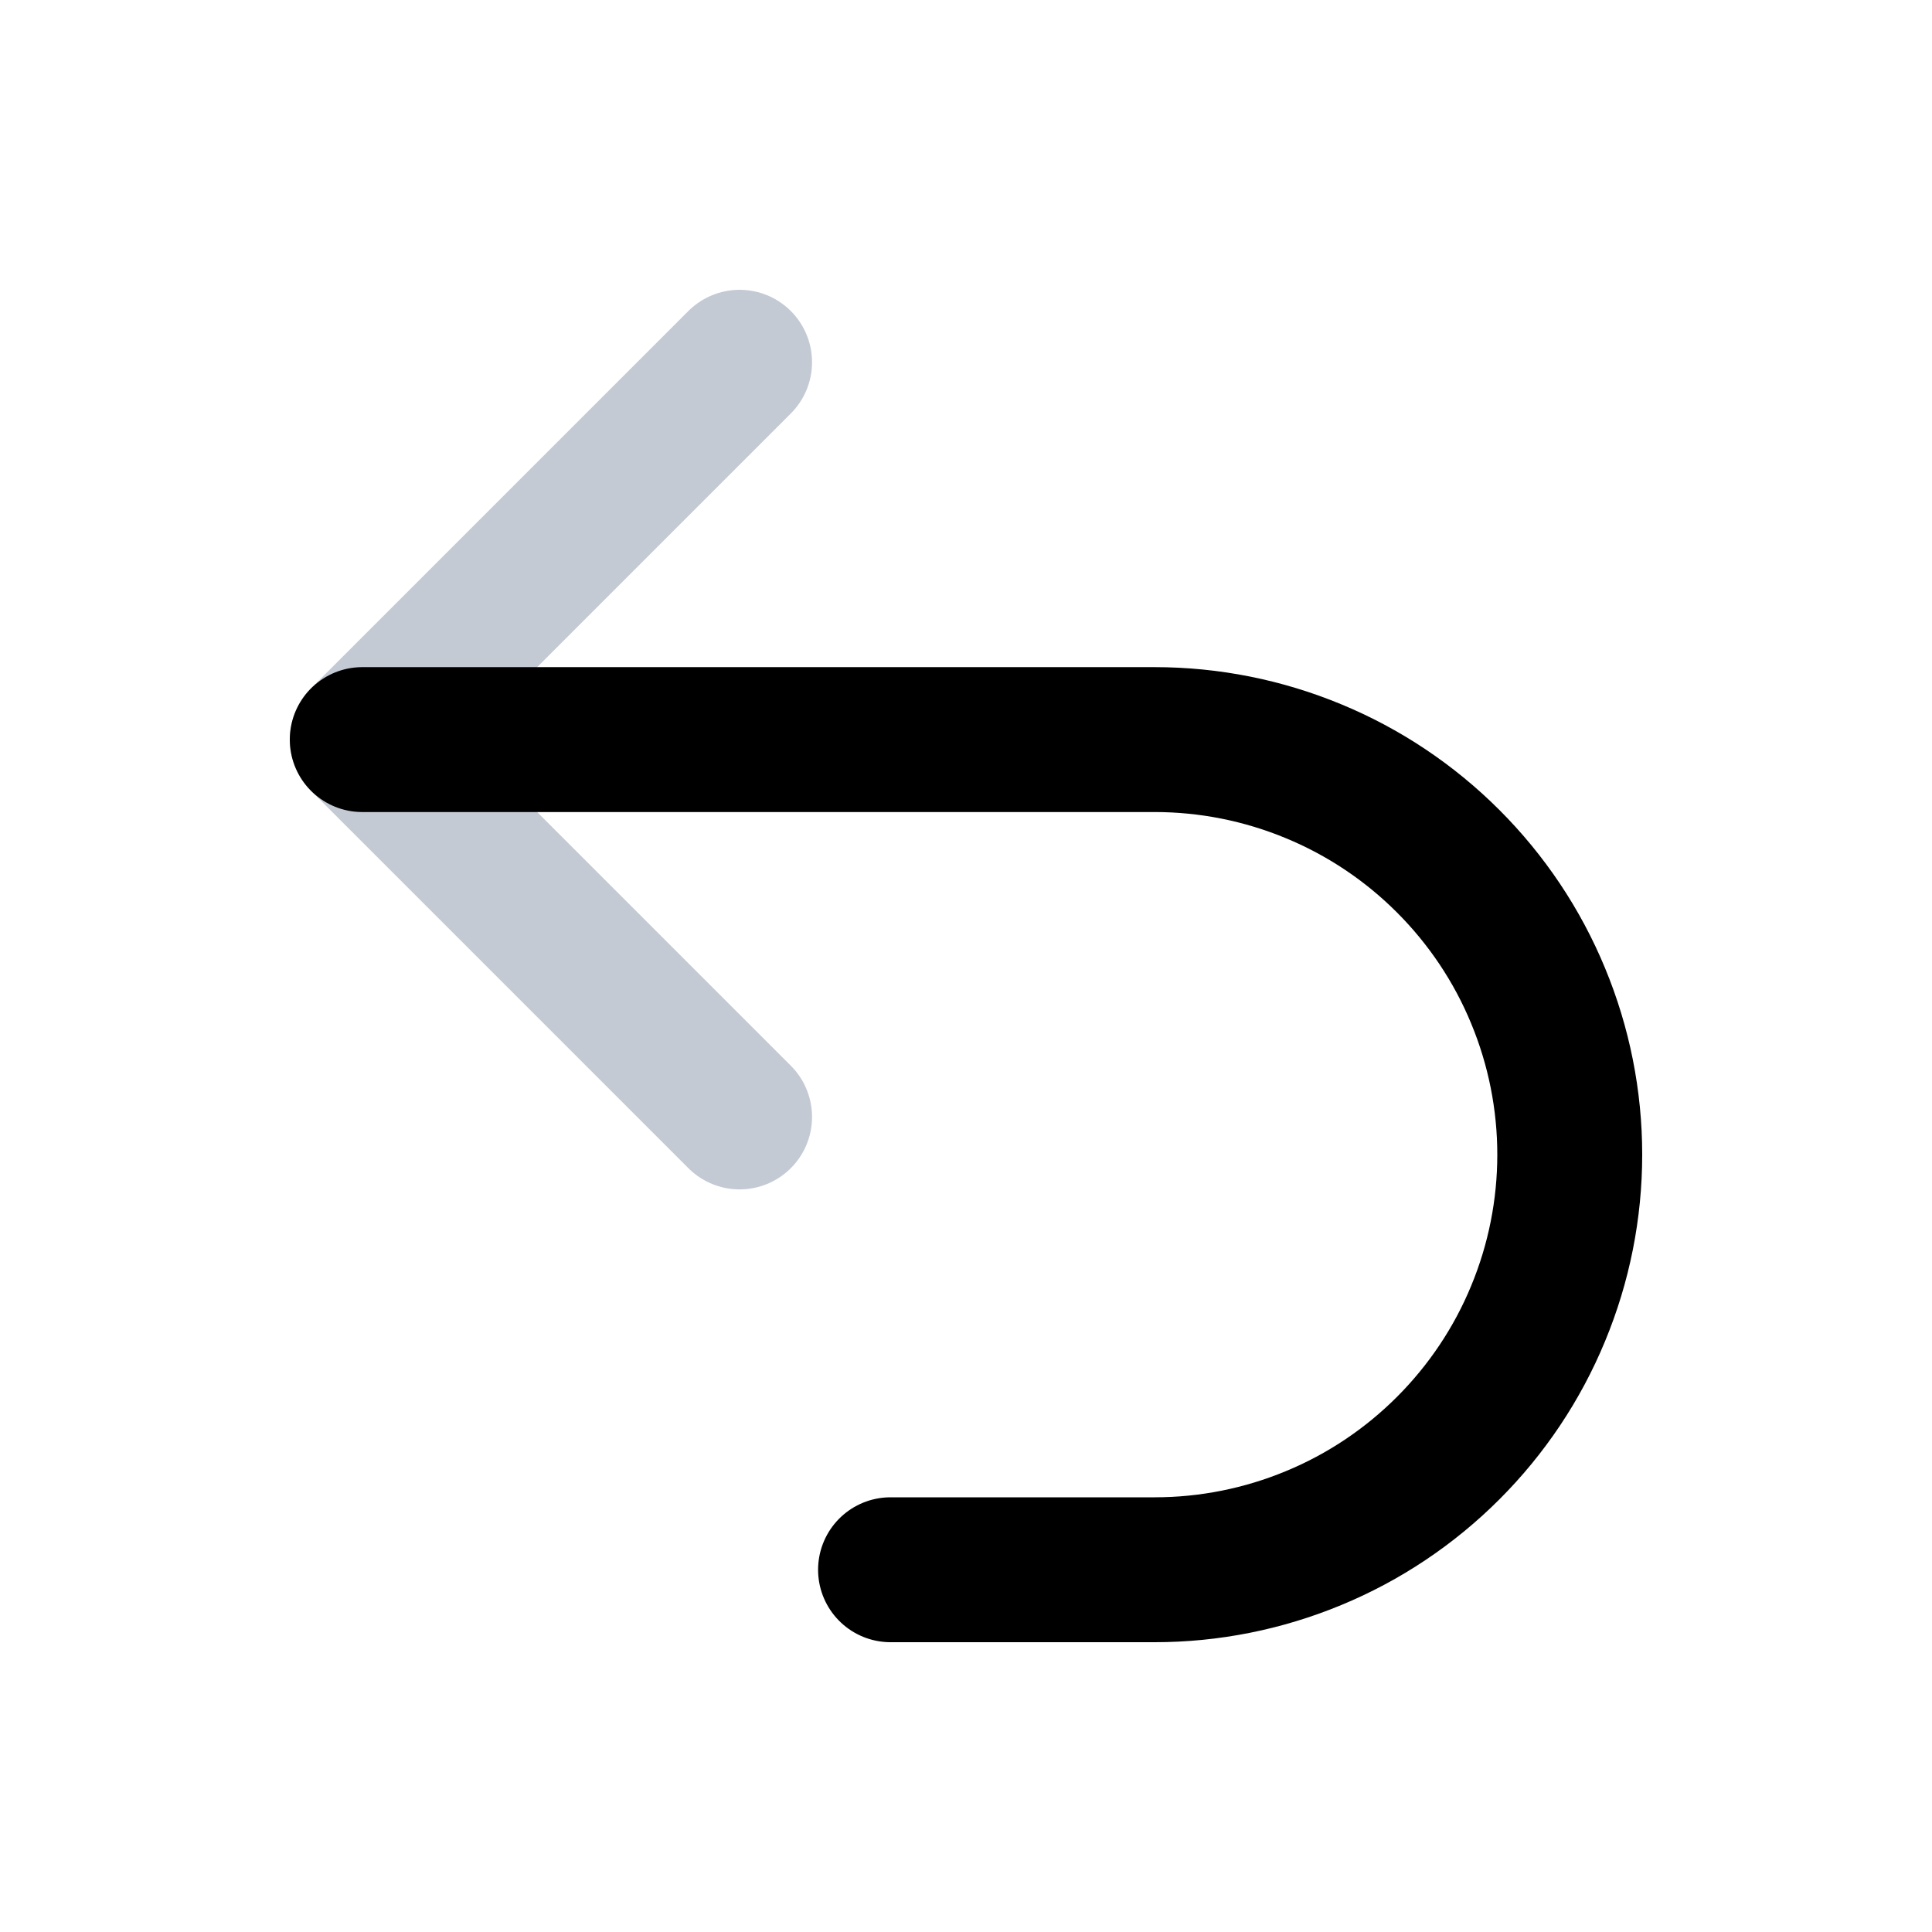
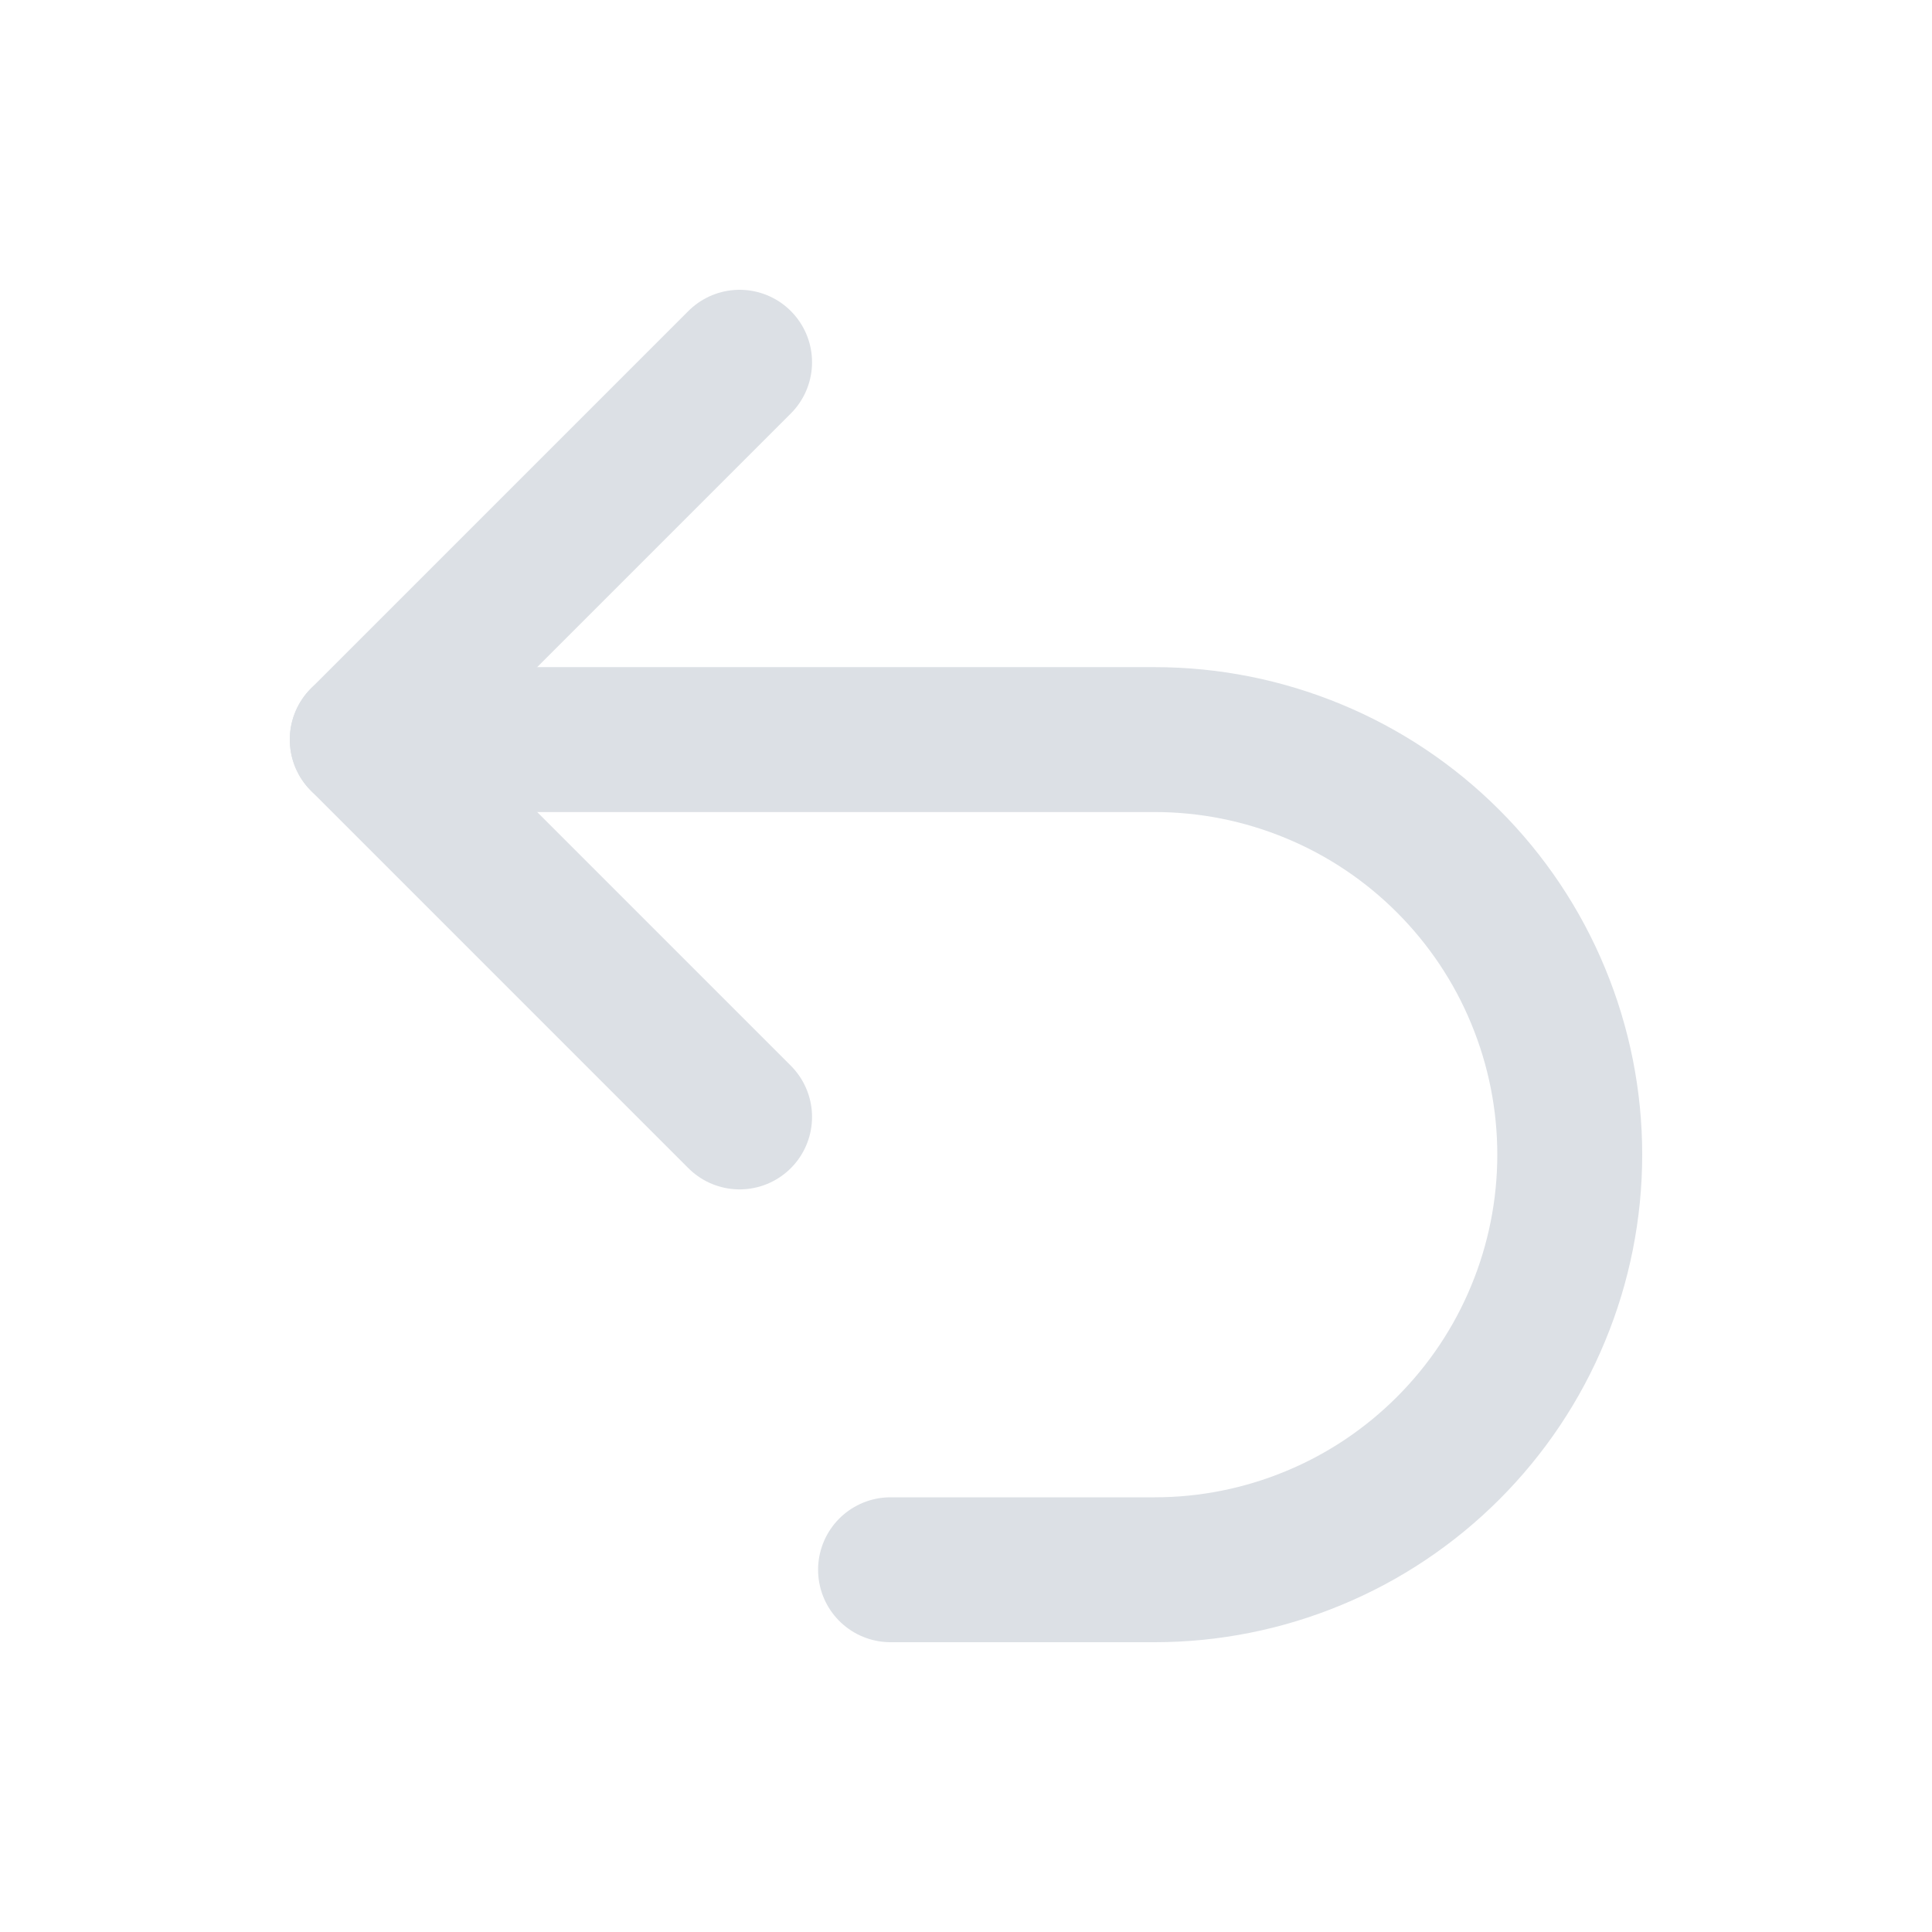
<svg xmlns="http://www.w3.org/2000/svg" width="16" height="16" viewBox="0 0 16 16" fill="none">
-   <path d="M6.125 9.25L3 6.125L6.125 3" stroke="#C4CAD4" stroke-width="1.2" stroke-linecap="round" stroke-linejoin="round" />
-   <path d="M3 6.125H9.563C10.014 6.125 10.461 6.214 10.878 6.387C11.295 6.559 11.674 6.813 11.993 7.132C12.312 7.451 12.566 7.83 12.738 8.247C12.911 8.664 13 9.111 13 9.562C13 10.014 12.911 10.461 12.738 10.878C12.566 11.295 12.312 11.674 11.993 11.993C11.674 12.312 11.295 12.566 10.878 12.738C10.461 12.911 10.014 13 9.563 13H7.375" stroke="black" stroke-width="1.2" stroke-linecap="round" stroke-linejoin="round" />
+   <path d="M6.125 9.25L3 6.125L6.125 3" stroke="#DCE0E5" stroke-width="1.2" stroke-linecap="round" stroke-linejoin="round" />
+   <path d="M3 6.125H9.563C10.014 6.125 10.461 6.214 10.878 6.387C11.295 6.559 11.674 6.813 11.993 7.132C12.312 7.451 12.566 7.83 12.738 8.247C12.911 8.664 13 9.111 13 9.562C13 10.014 12.911 10.461 12.738 10.878C12.566 11.295 12.312 11.674 11.993 11.993C11.674 12.312 11.295 12.566 10.878 12.738C10.461 12.911 10.014 13 9.563 13H7.375" stroke="#DCE0E5" stroke-width="1.2" stroke-linecap="round" stroke-linejoin="round" />
</svg>
